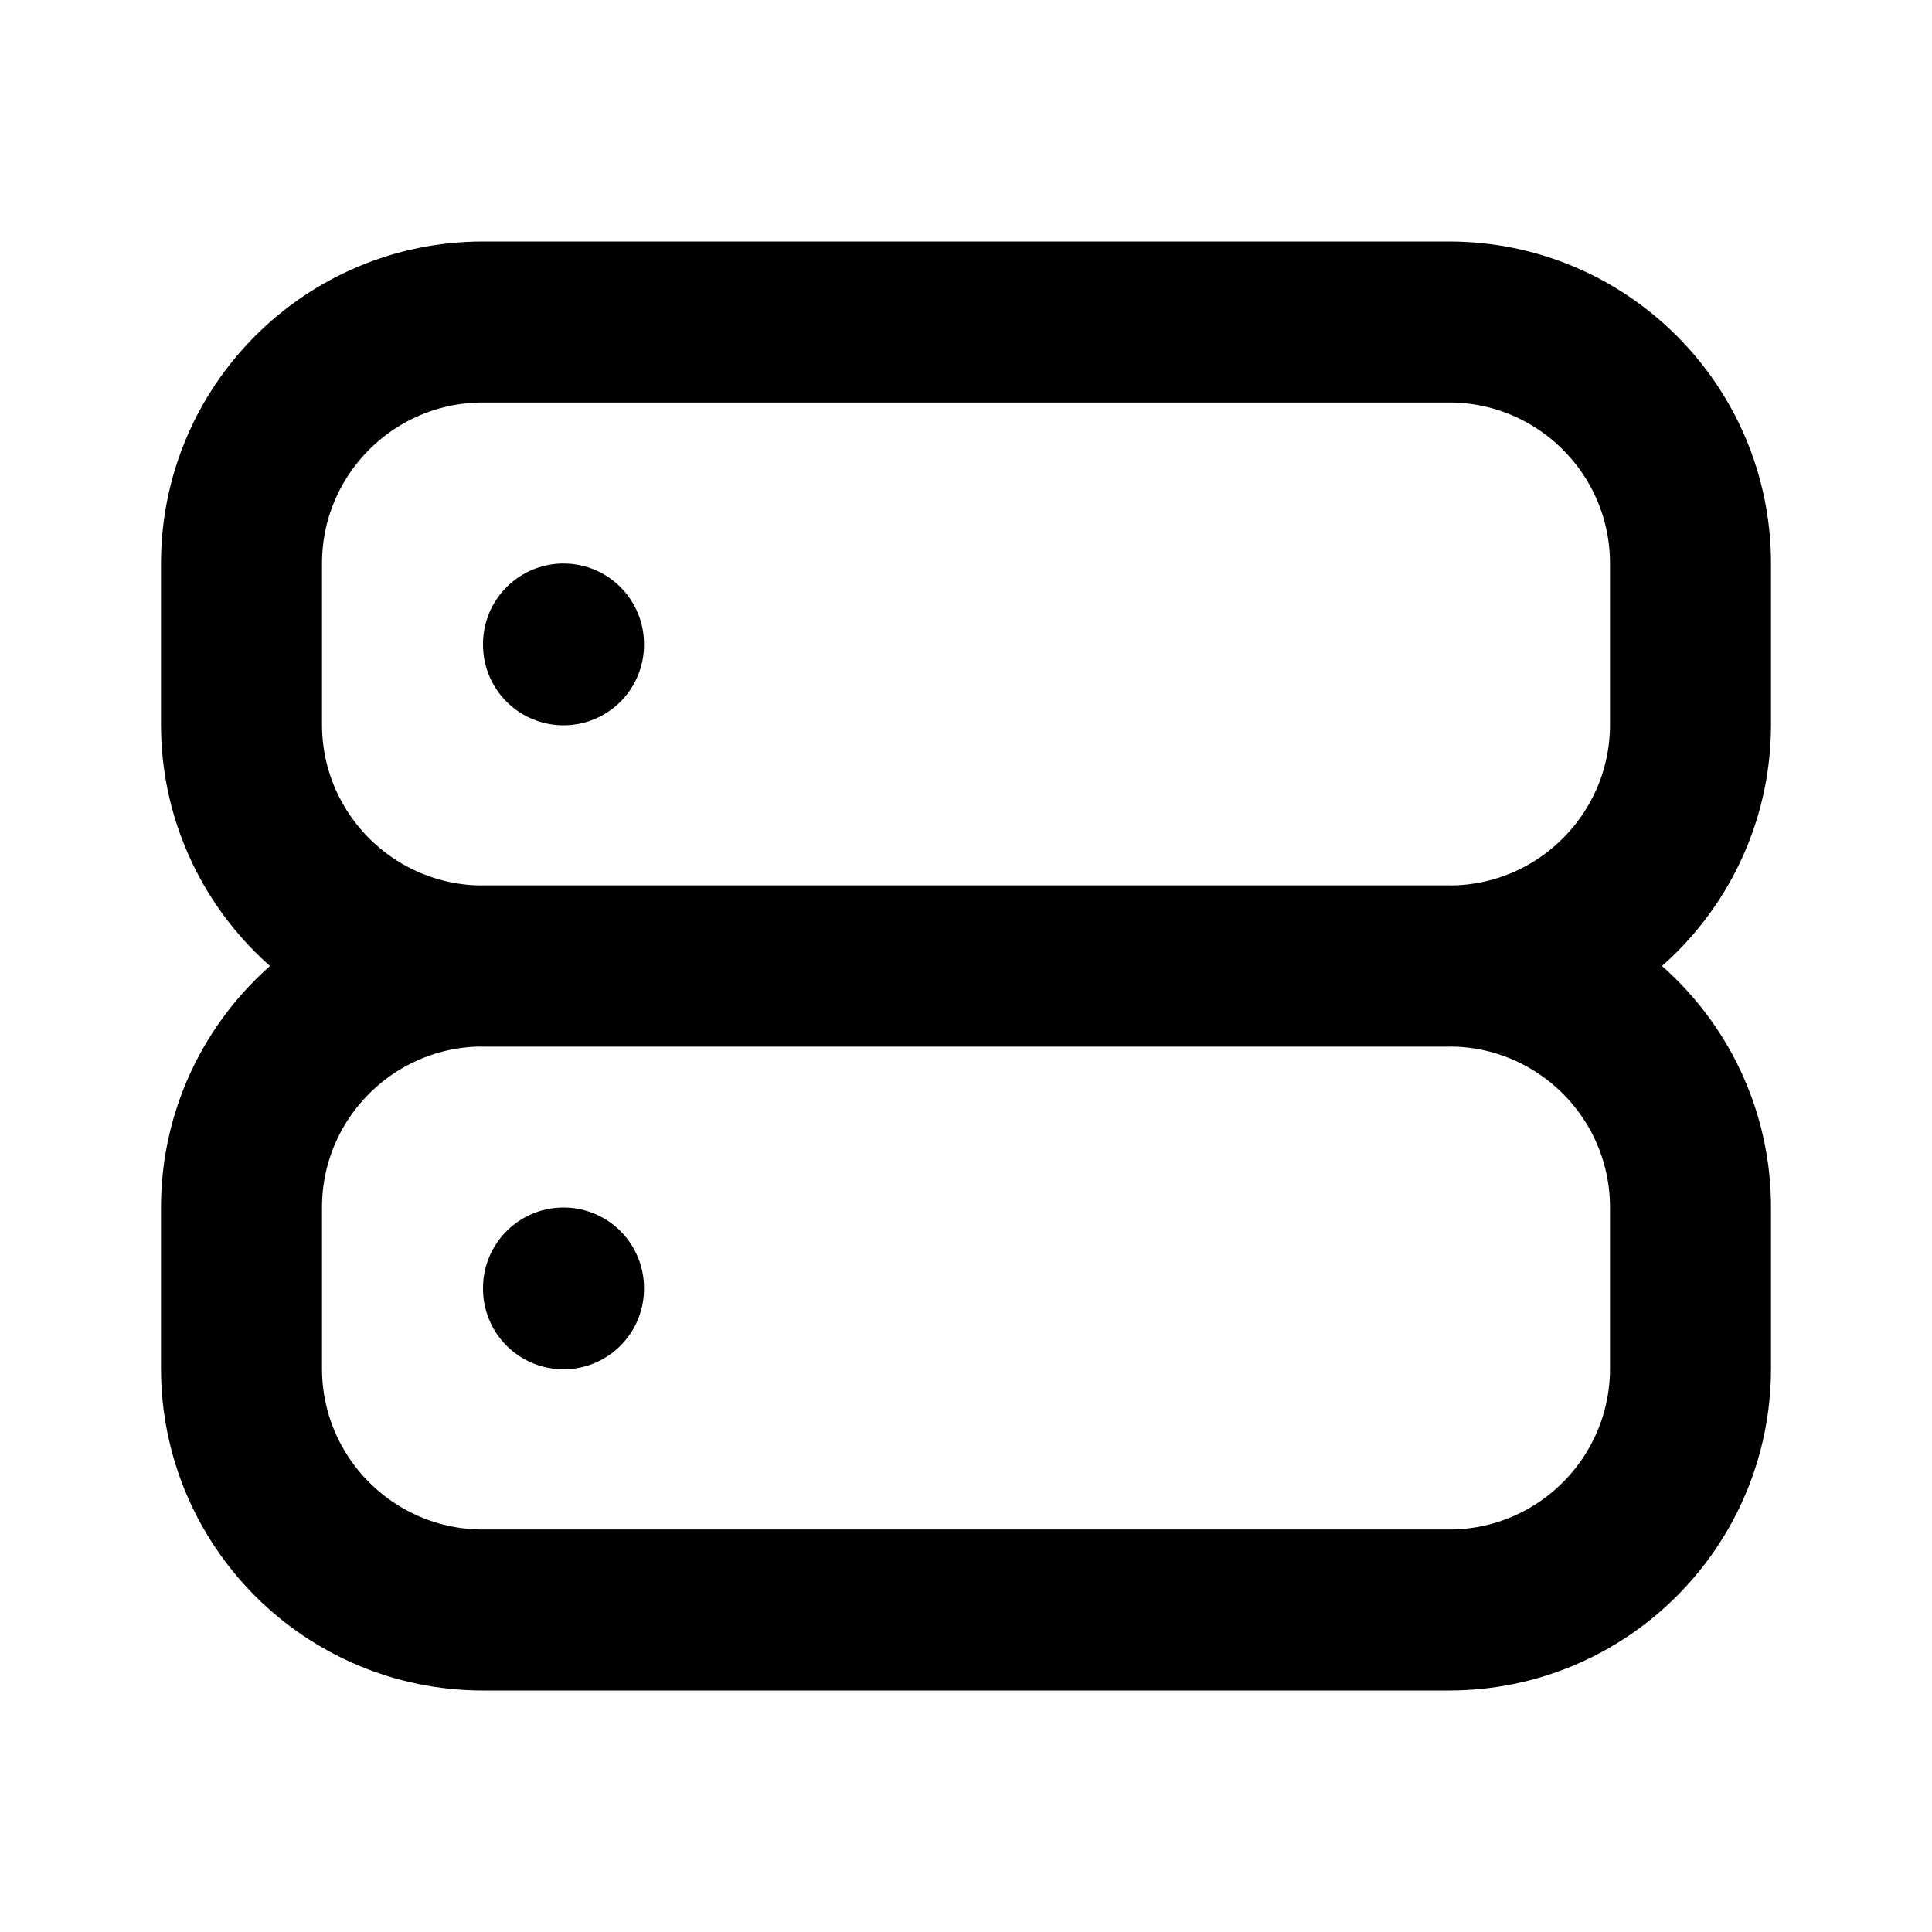
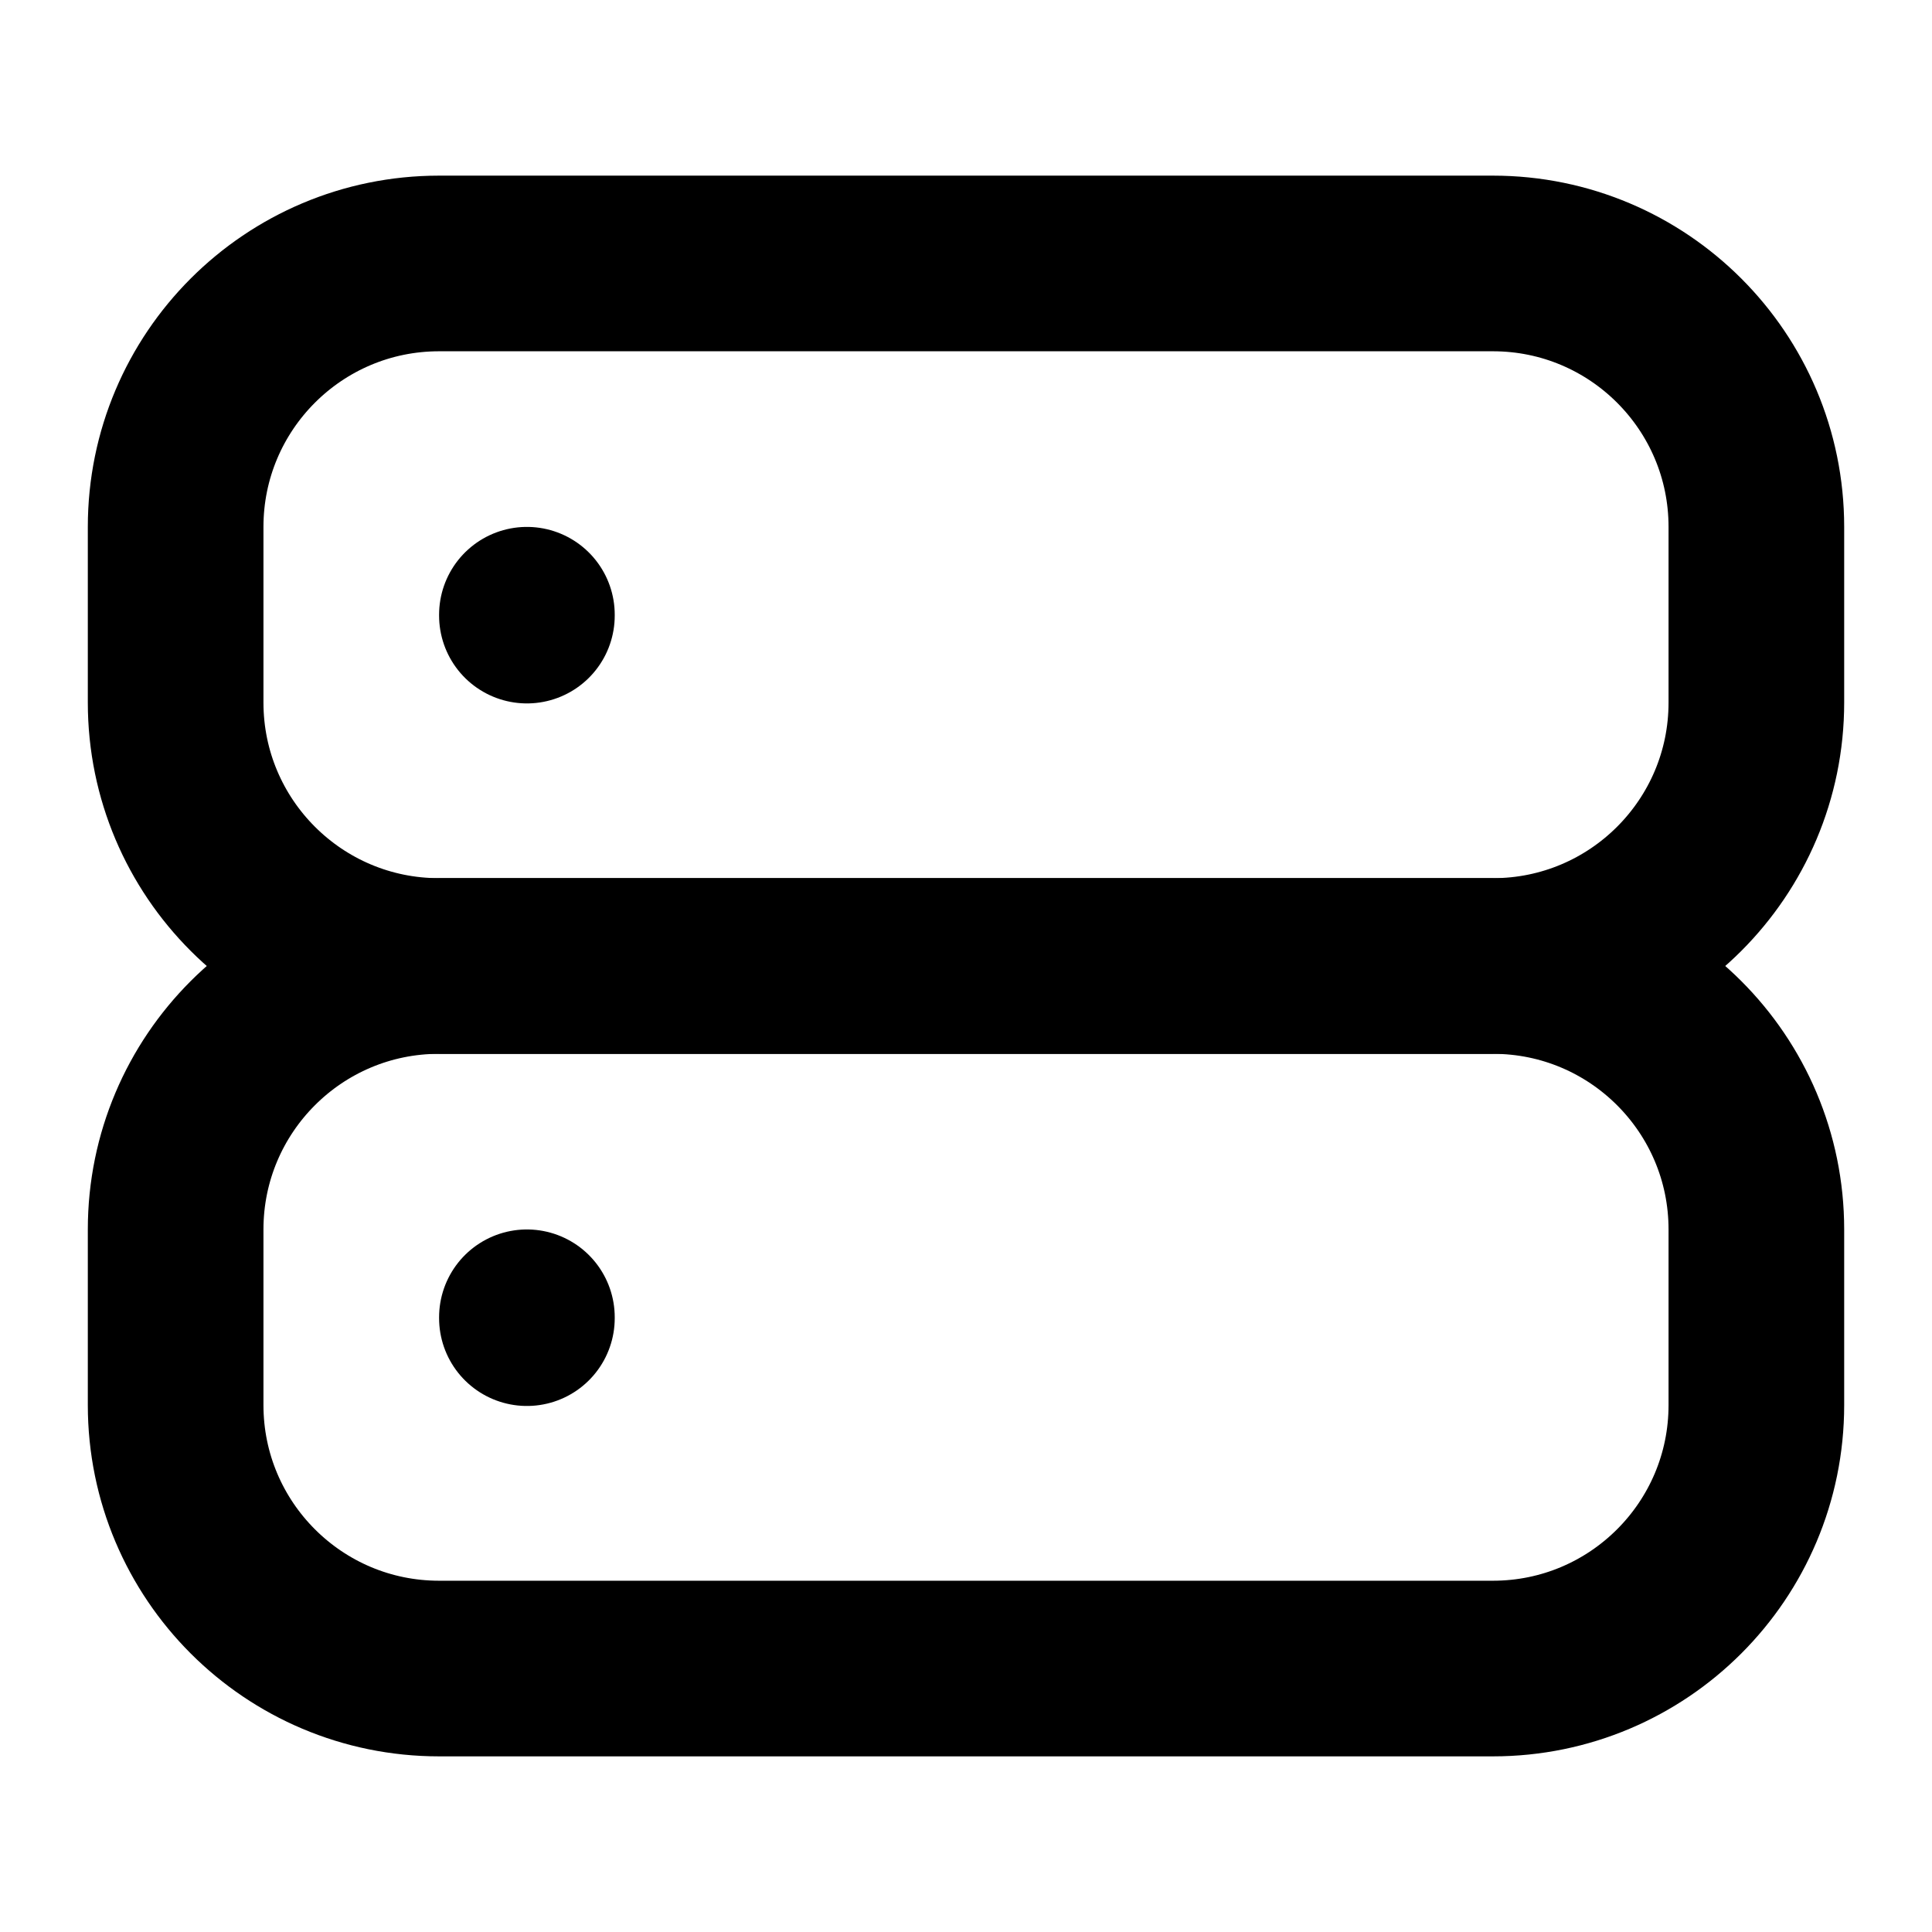
- <svg xmlns="http://www.w3.org/2000/svg" width="24" height="24" viewBox="0 0 24 24" fill="none" stroke="currentColor" stroke-width="2" stroke-linecap="round" stroke-linejoin="round">
+ <svg xmlns="http://www.w3.org/2000/svg" width="24" height="24" viewBox="1 1 22 22" fill="none" stroke="currentColor" stroke-width="2" stroke-linecap="round" stroke-linejoin="round">
  <path d="M3 4m0 3a3 3 0 0 1 3 -3h12a3 3 0 0 1 3 3v2a3 3 0 0 1 -3 3h-12a3 3 0 0 1 -3 -3z" />
  <path d="M3 12m0 3a3 3 0 0 1 3 -3h12a3 3 0 0 1 3 3v2a3 3 0 0 1 -3 3h-12a3 3 0 0 1 -3 -3z" />
  <path d="M7 8l0 .01" />
  <path d="M7 16l0 .01" />
</svg>
